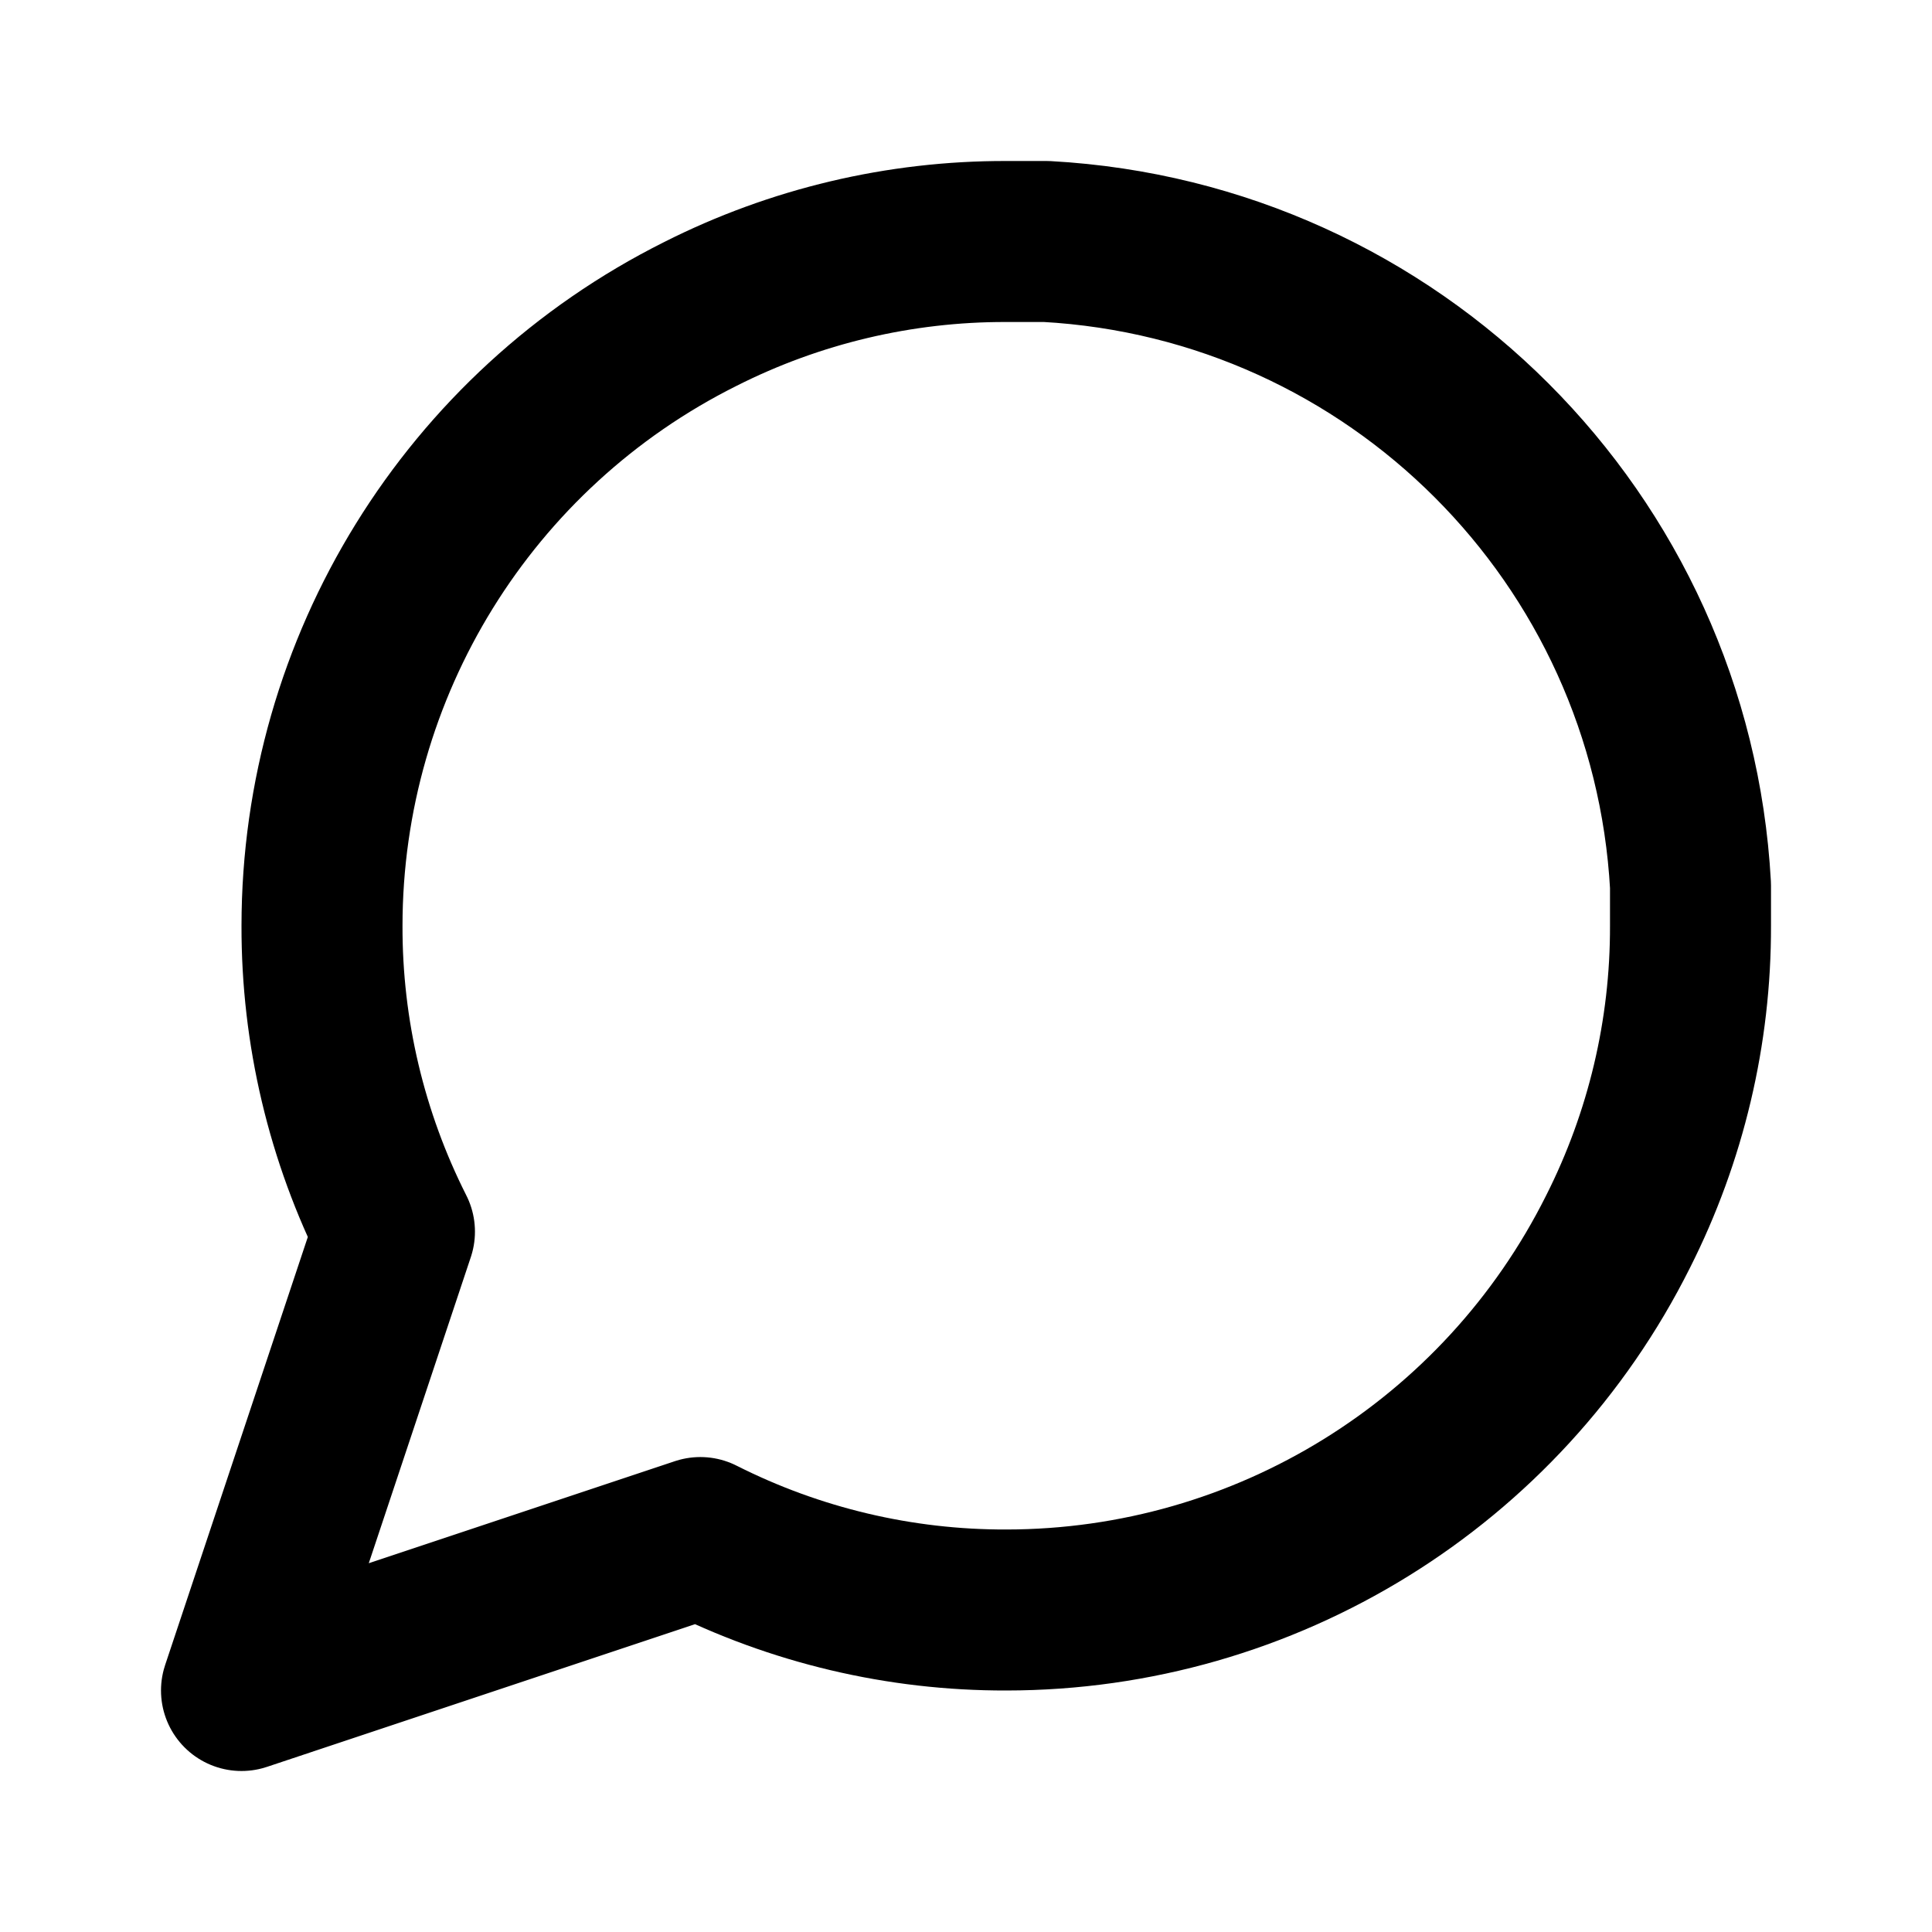
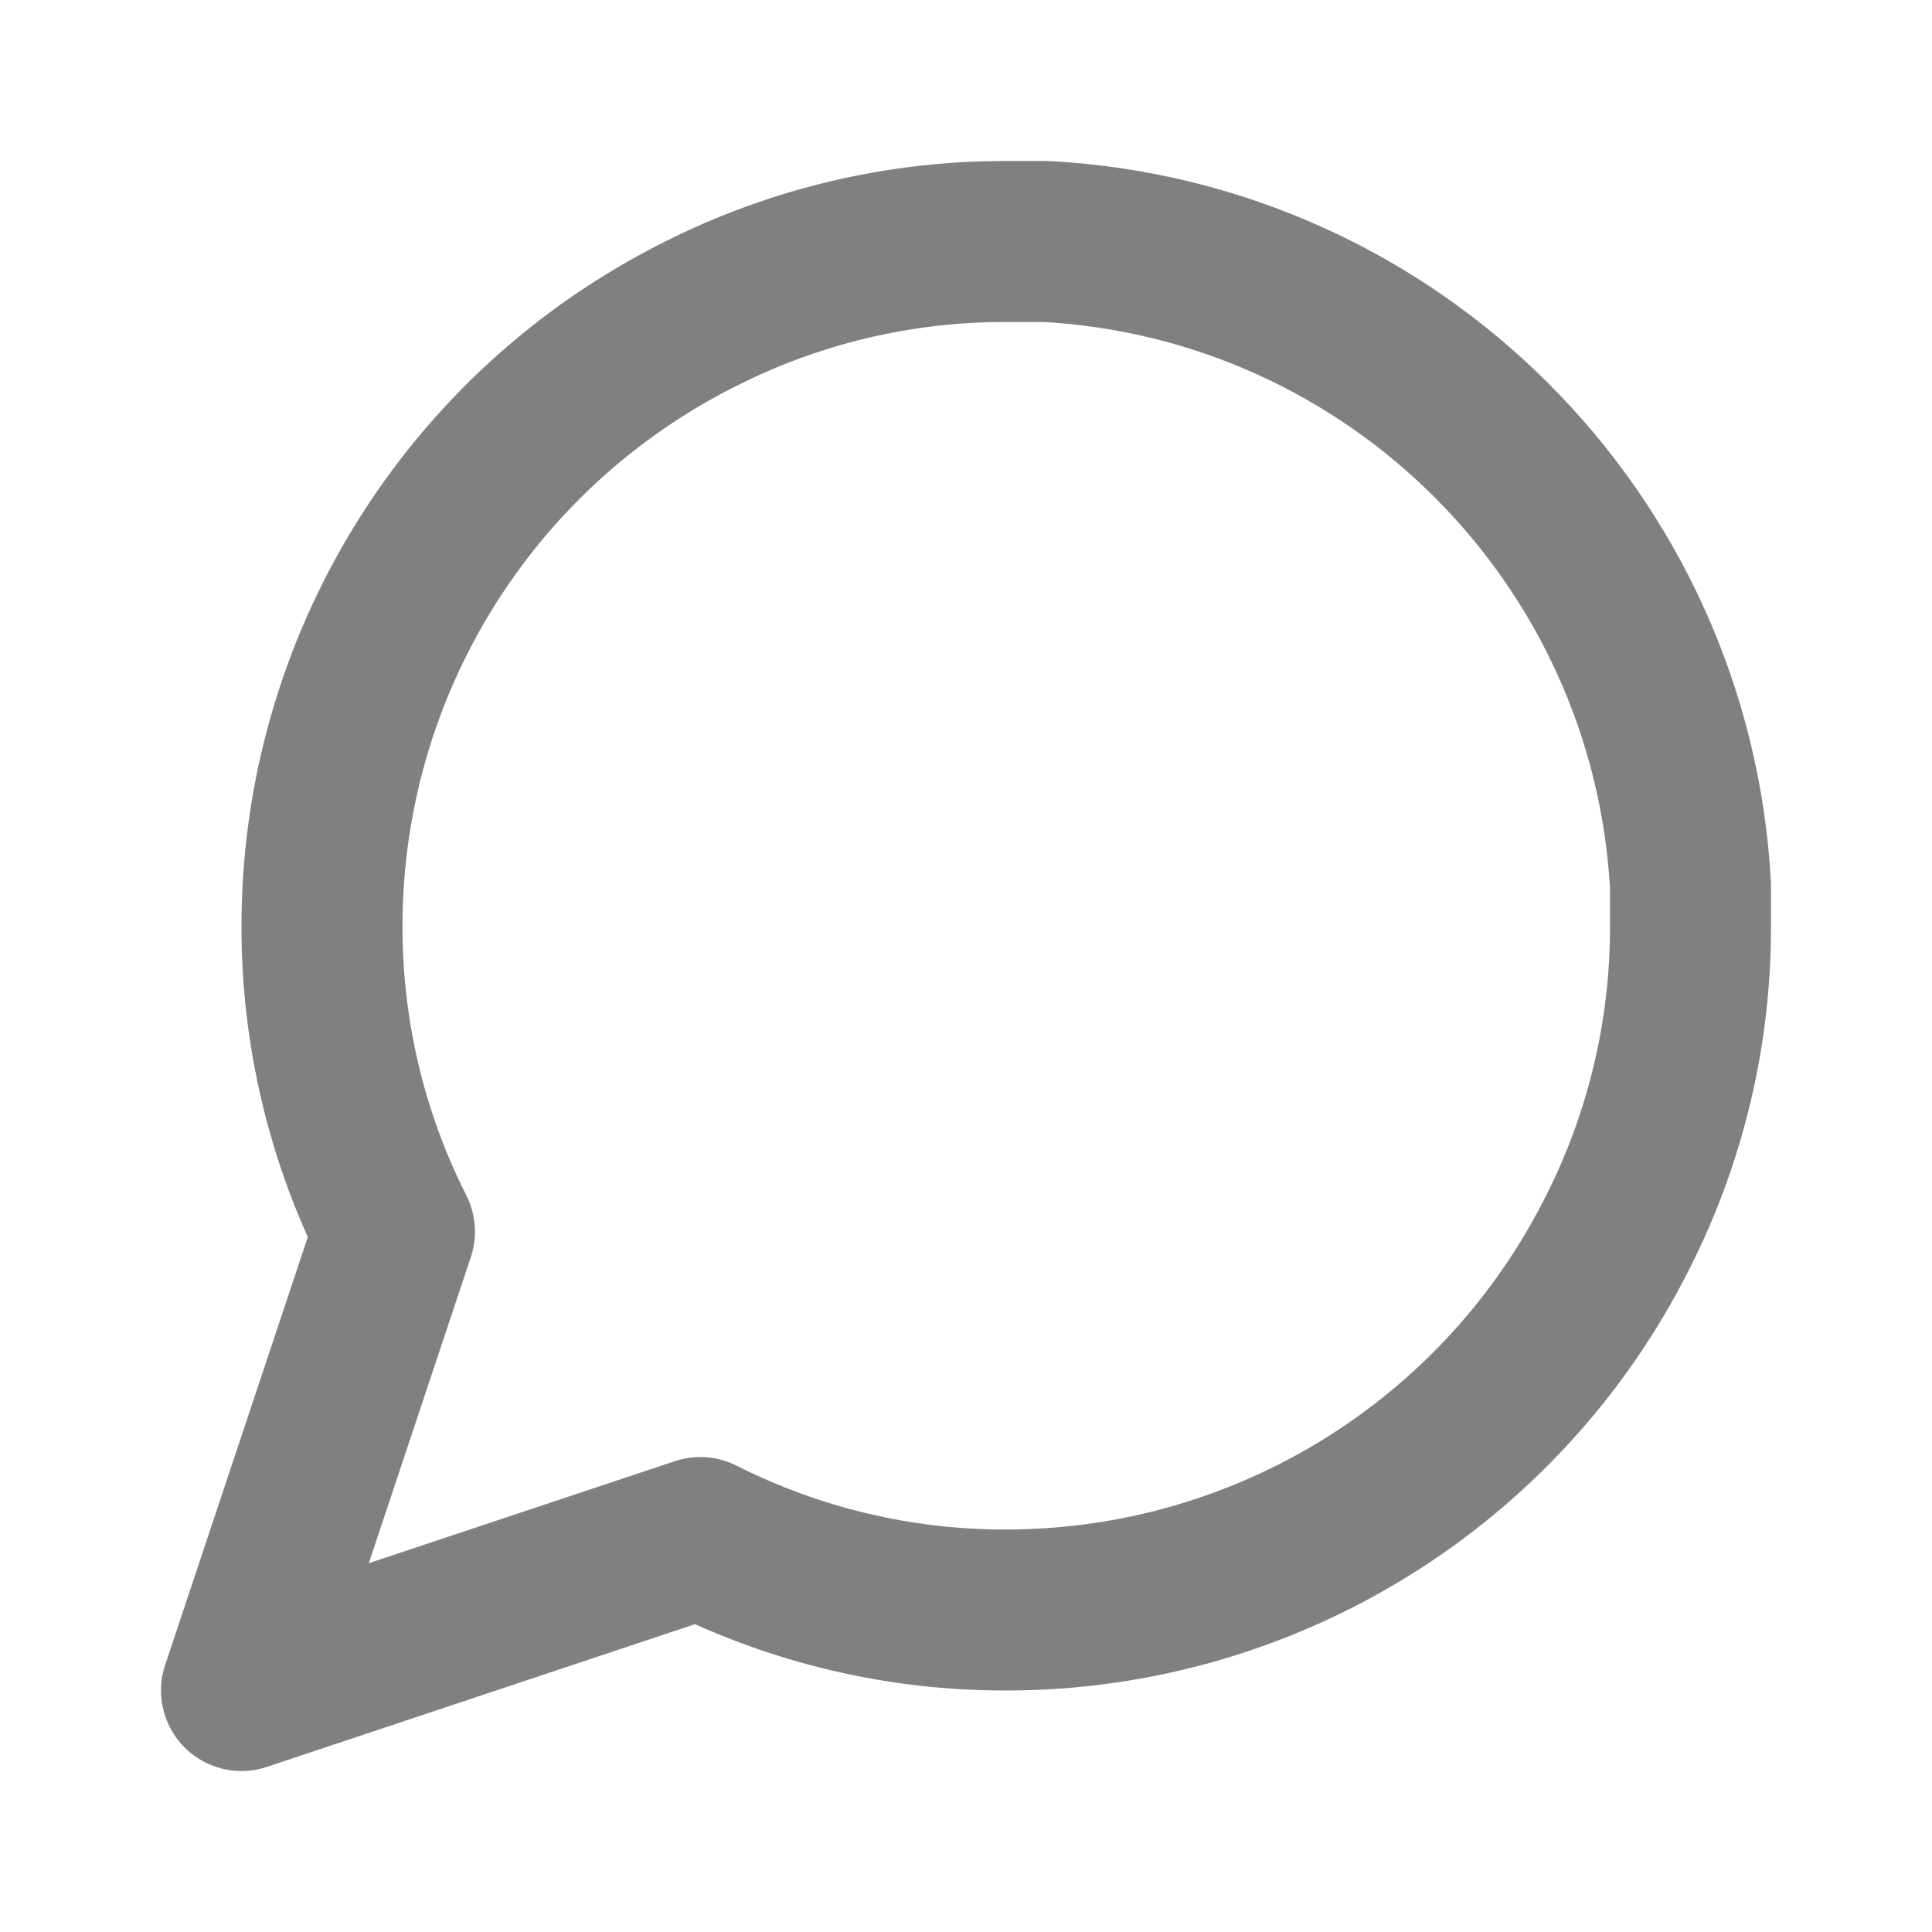
- <svg xmlns="http://www.w3.org/2000/svg" width="24" height="24" viewBox="0 0 24 24" fill="none" stroke="currentColor" stroke-width="2" stroke-linecap="round" stroke-linejoin="round" class="feather feather-message-circle">
+ <svg xmlns="http://www.w3.org/2000/svg" width="24" height="24" viewBox="0 0 24 24" fill="none" stroke="grey" stroke-width="2" stroke-linecap="round" stroke-linejoin="round" class="feather feather-message-circle">
  <path d="M21 11.5a8.38 8.38 0 0 1-.9 3.8 8.5 8.5 0 0 1-7.6 4.7 8.38 8.38 0 0 1-3.8-.9L3 21l1.9-5.7a8.38 8.38 0 0 1-.9-3.8 8.5 8.5 0 0 1 4.7-7.6 8.38 8.38 0 0 1 3.8-.9h.5a8.48 8.48 0 0 1 8 8v.5z" />
</svg>
